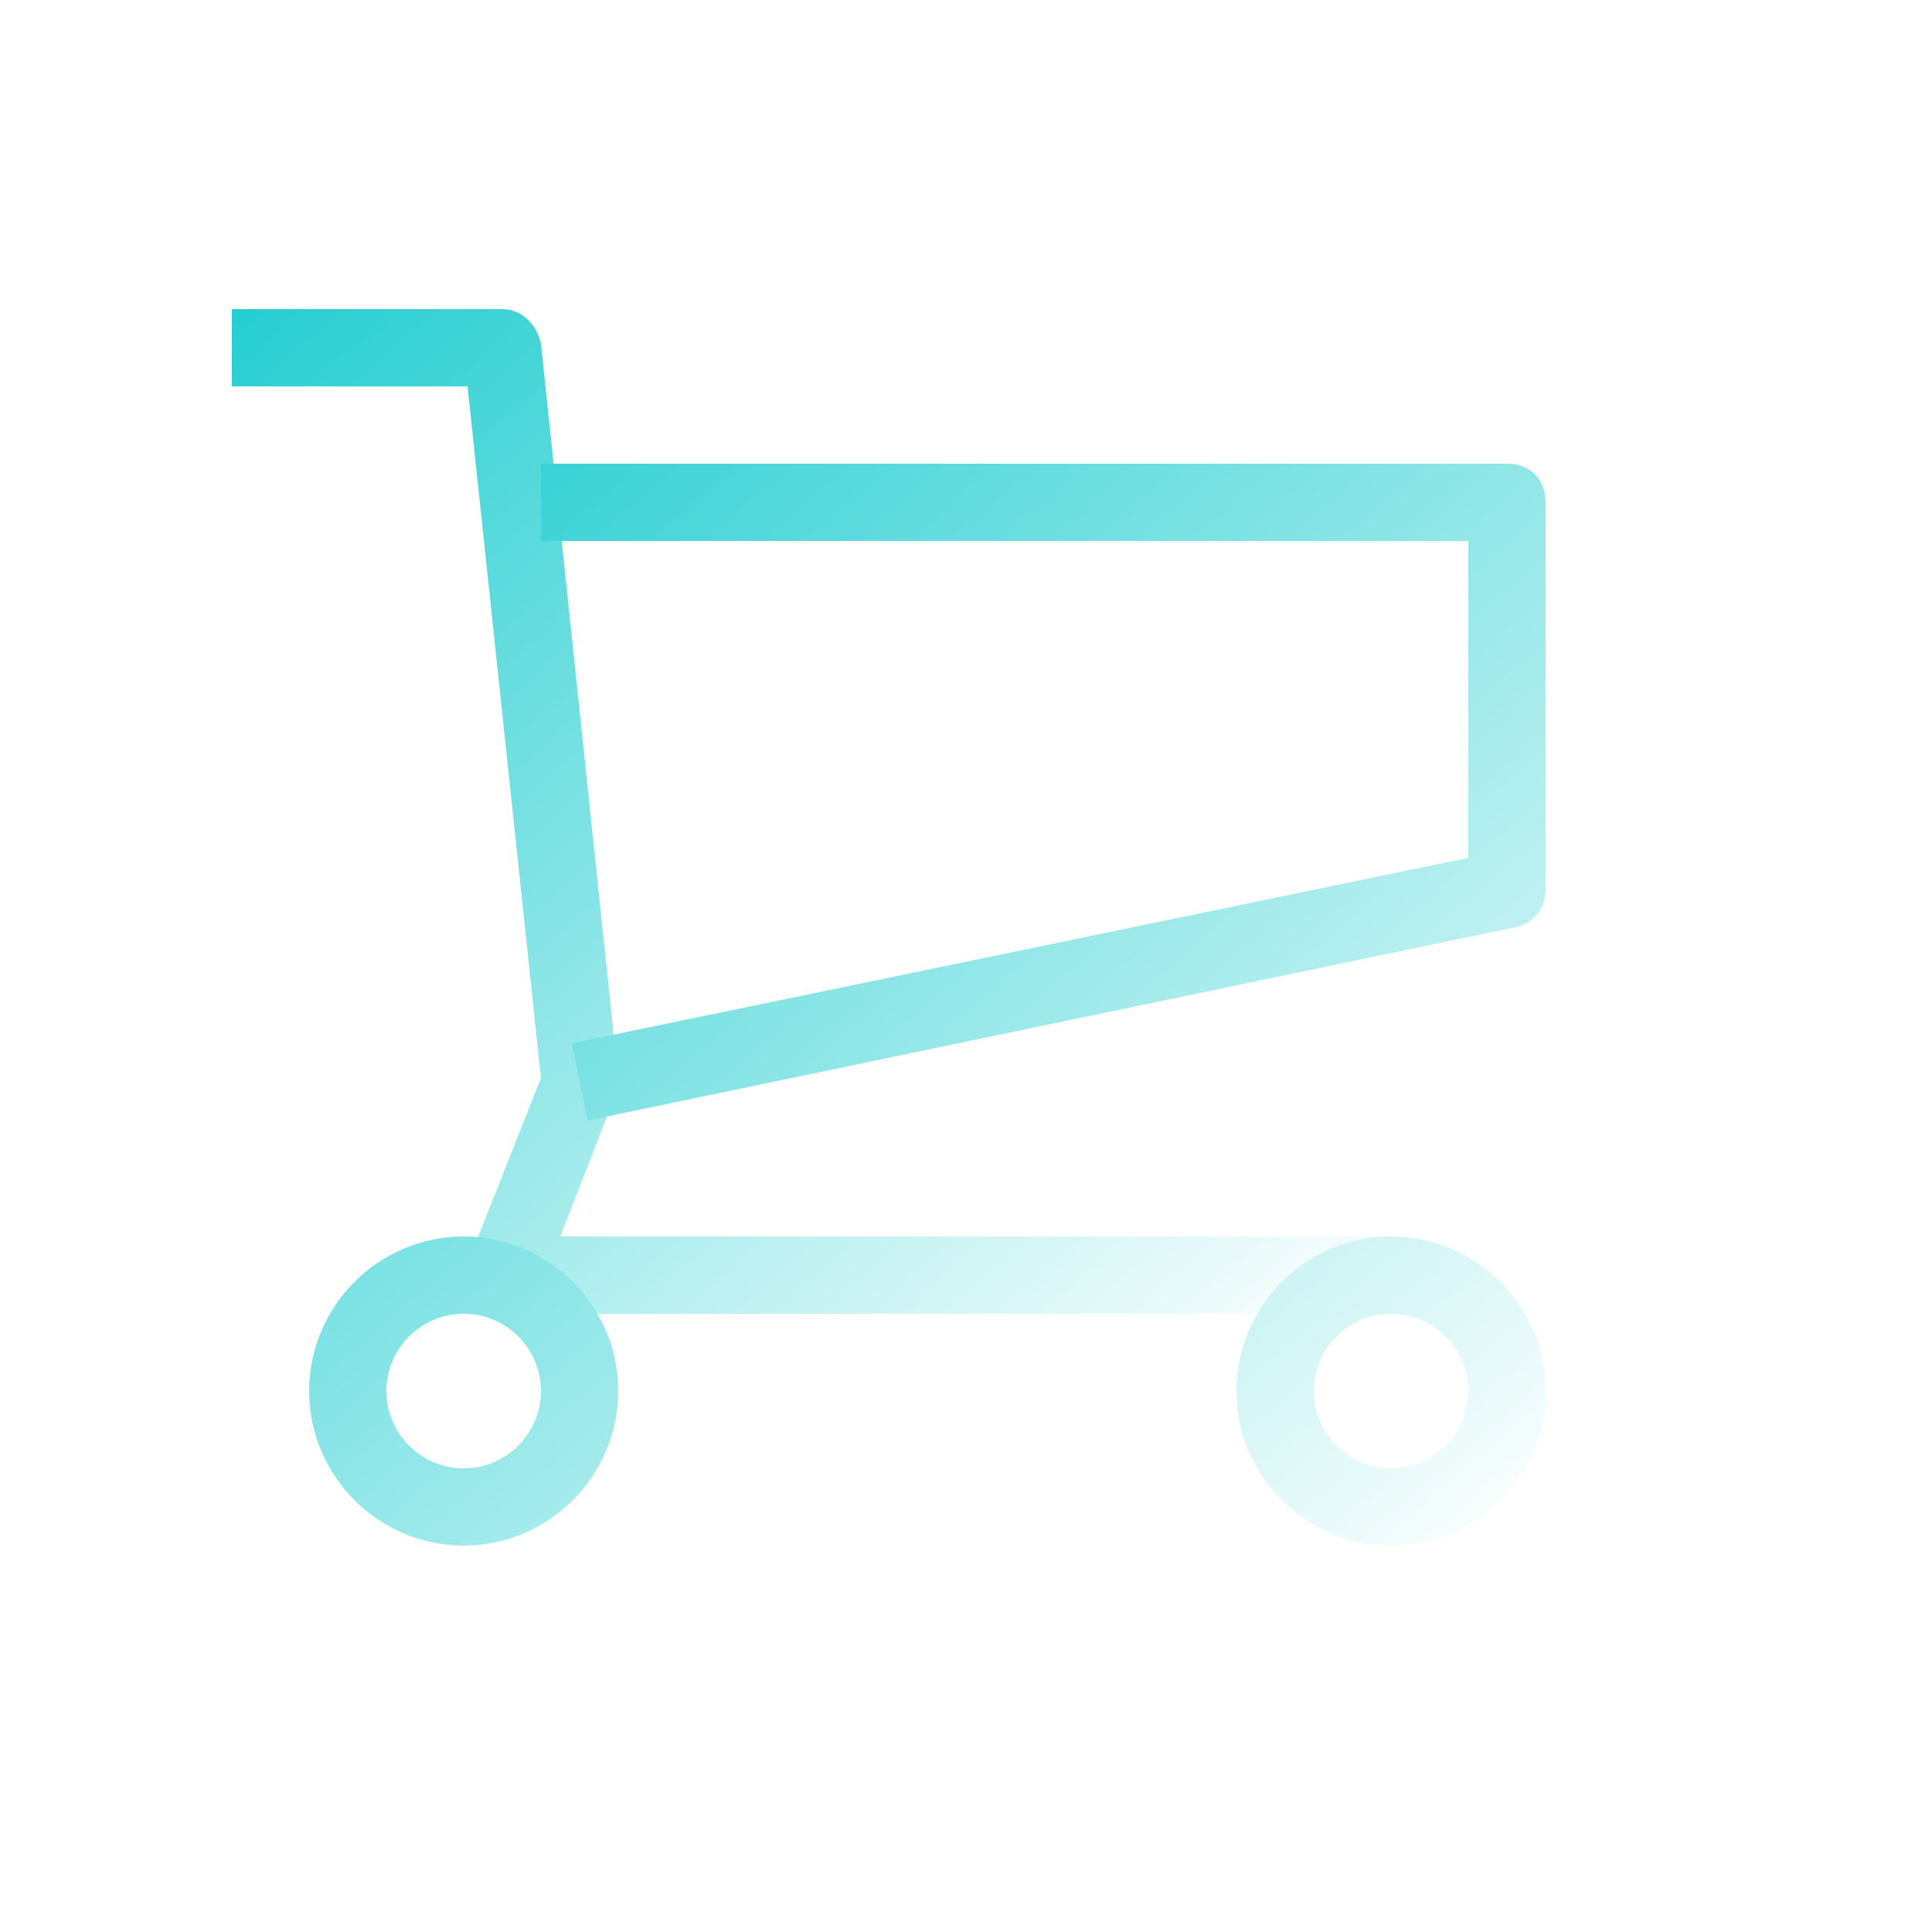
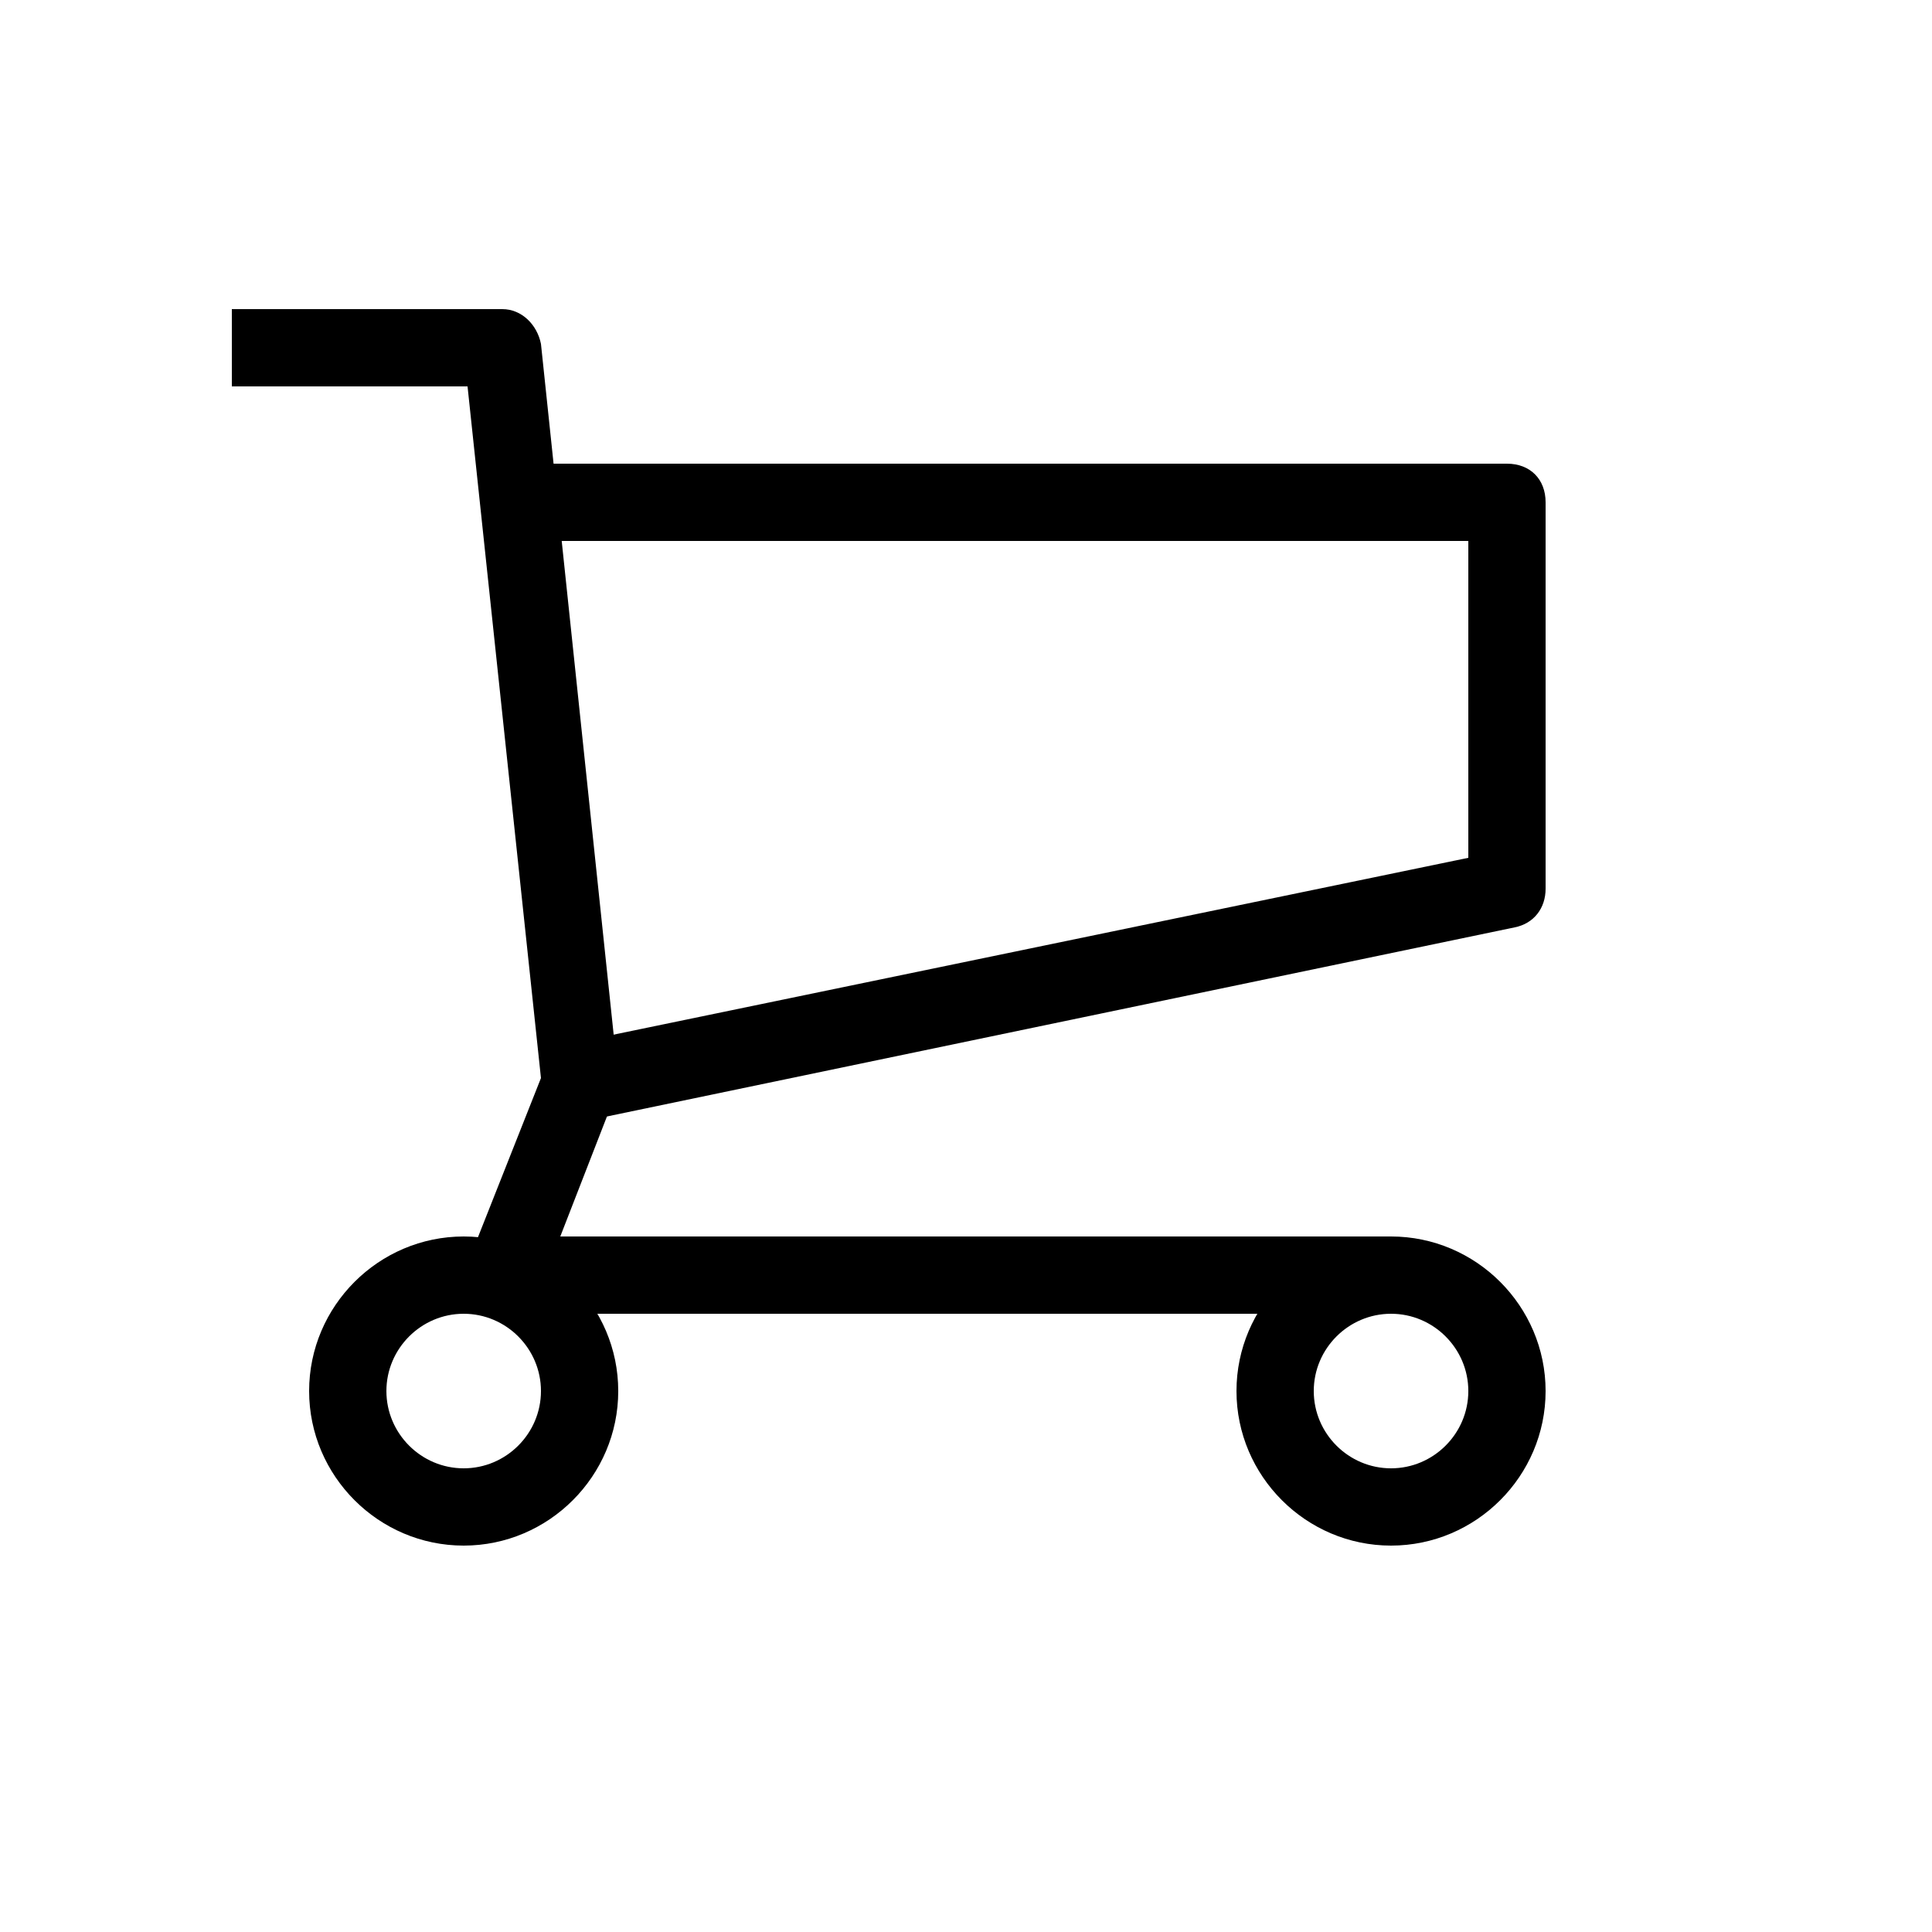
<svg xmlns="http://www.w3.org/2000/svg" width="32" height="32" viewBox="0 0 50 50">
-   <defs>
-     <linearGradient id="gradient1" x1="0%" y1="0%" x2="100%" y2="100%">
-       <stop offset="0%" style="stop-color: #25ced1; stop-opacity: 1" />
-       <stop offset="100%" style="stop-color: white; stop-opacity: 1" />
-     </linearGradient>
-   </defs>
-   <path fill="url(#gradient1)" d="M35 34H13c-.3 0-.6-.2-.8-.4s-.2-.6-.1-.9l1.9-4.8L12.1 10H6V8h7c.5 0 .9.4 1 .9l2 19c0 .2 0 .3-.1.5L14.5 32H36z" />
-   <path fill="url(#gradient1)" d="m15.2 29l-.4-2L38 22.2V14H14v-2h25c.6 0 1 .4 1 1v10c0 .5-.3.9-.8 1zM36 40c-2.2 0-4-1.8-4-4s1.8-4 4-4s4 1.8 4 4s-1.8 4-4 4m0-6c-1.1 0-2 .9-2 2s.9 2 2 2s2-.9 2-2s-.9-2-2-2m-24 6c-2.2 0-4-1.8-4-4s1.8-4 4-4s4 1.8 4 4s-1.8 4-4 4m0-6c-1.1 0-2 .9-2 2s.9 2 2 2s2-.9 2-2s-.9-2-2-2" />
+   <path fill="currentColor" d="M35 34H13c-.3 0-.6-.2-.8-.4s-.2-.6-.1-.9l1.9-4.8L12.1 10H6V8h7c.5 0 .9.4 1 .9l2 19c0 .2 0 .3-.1.5L14.5 32H36z" />
+   <path fill="currentColor" d="m15.2 29l-.4-2L38 22.2V14H14v-2h25c.6 0 1 .4 1 1v10c0 .5-.3.9-.8 1zM36 40c-2.2 0-4-1.8-4-4s1.8-4 4-4s4 1.8 4 4s-1.8 4-4 4m0-6c-1.1 0-2 .9-2 2s.9 2 2 2s2-.9 2-2s-.9-2-2-2m-24 6c-2.2 0-4-1.8-4-4s1.8-4 4-4s4 1.8 4 4s-1.8 4-4 4m0-6c-1.1 0-2 .9-2 2s.9 2 2 2s2-.9 2-2s-.9-2-2-2" />
</svg>
